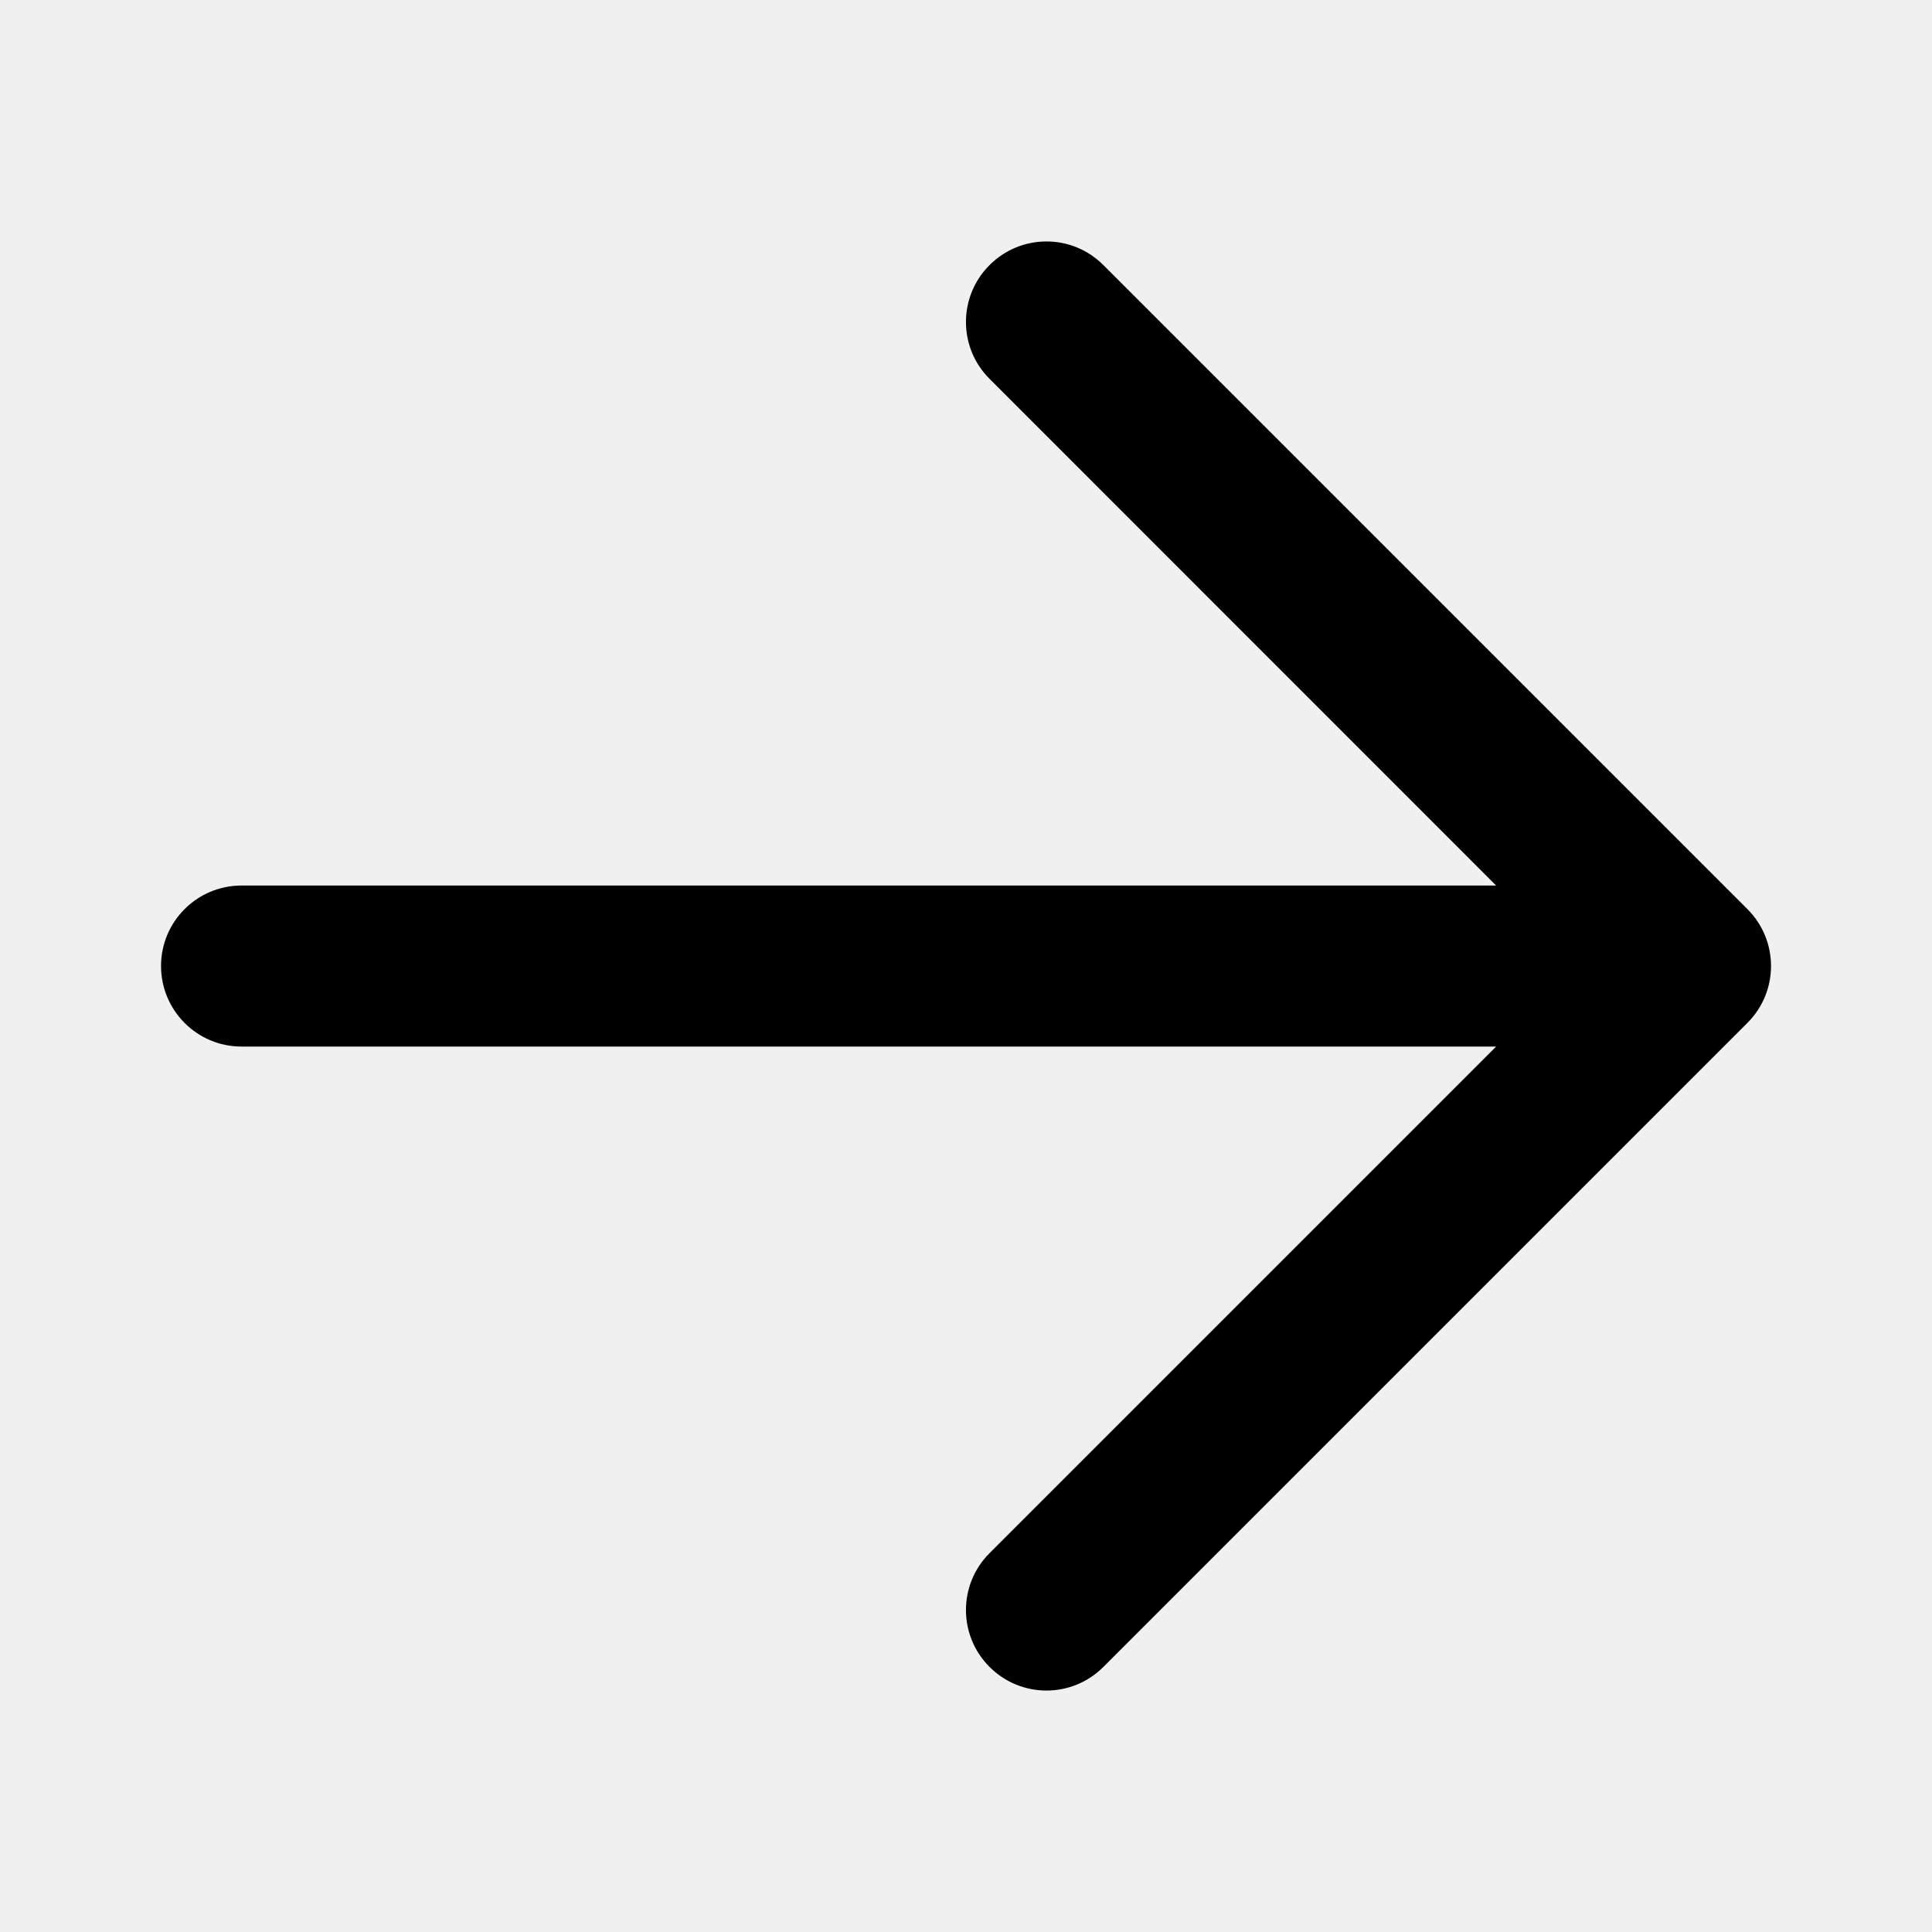
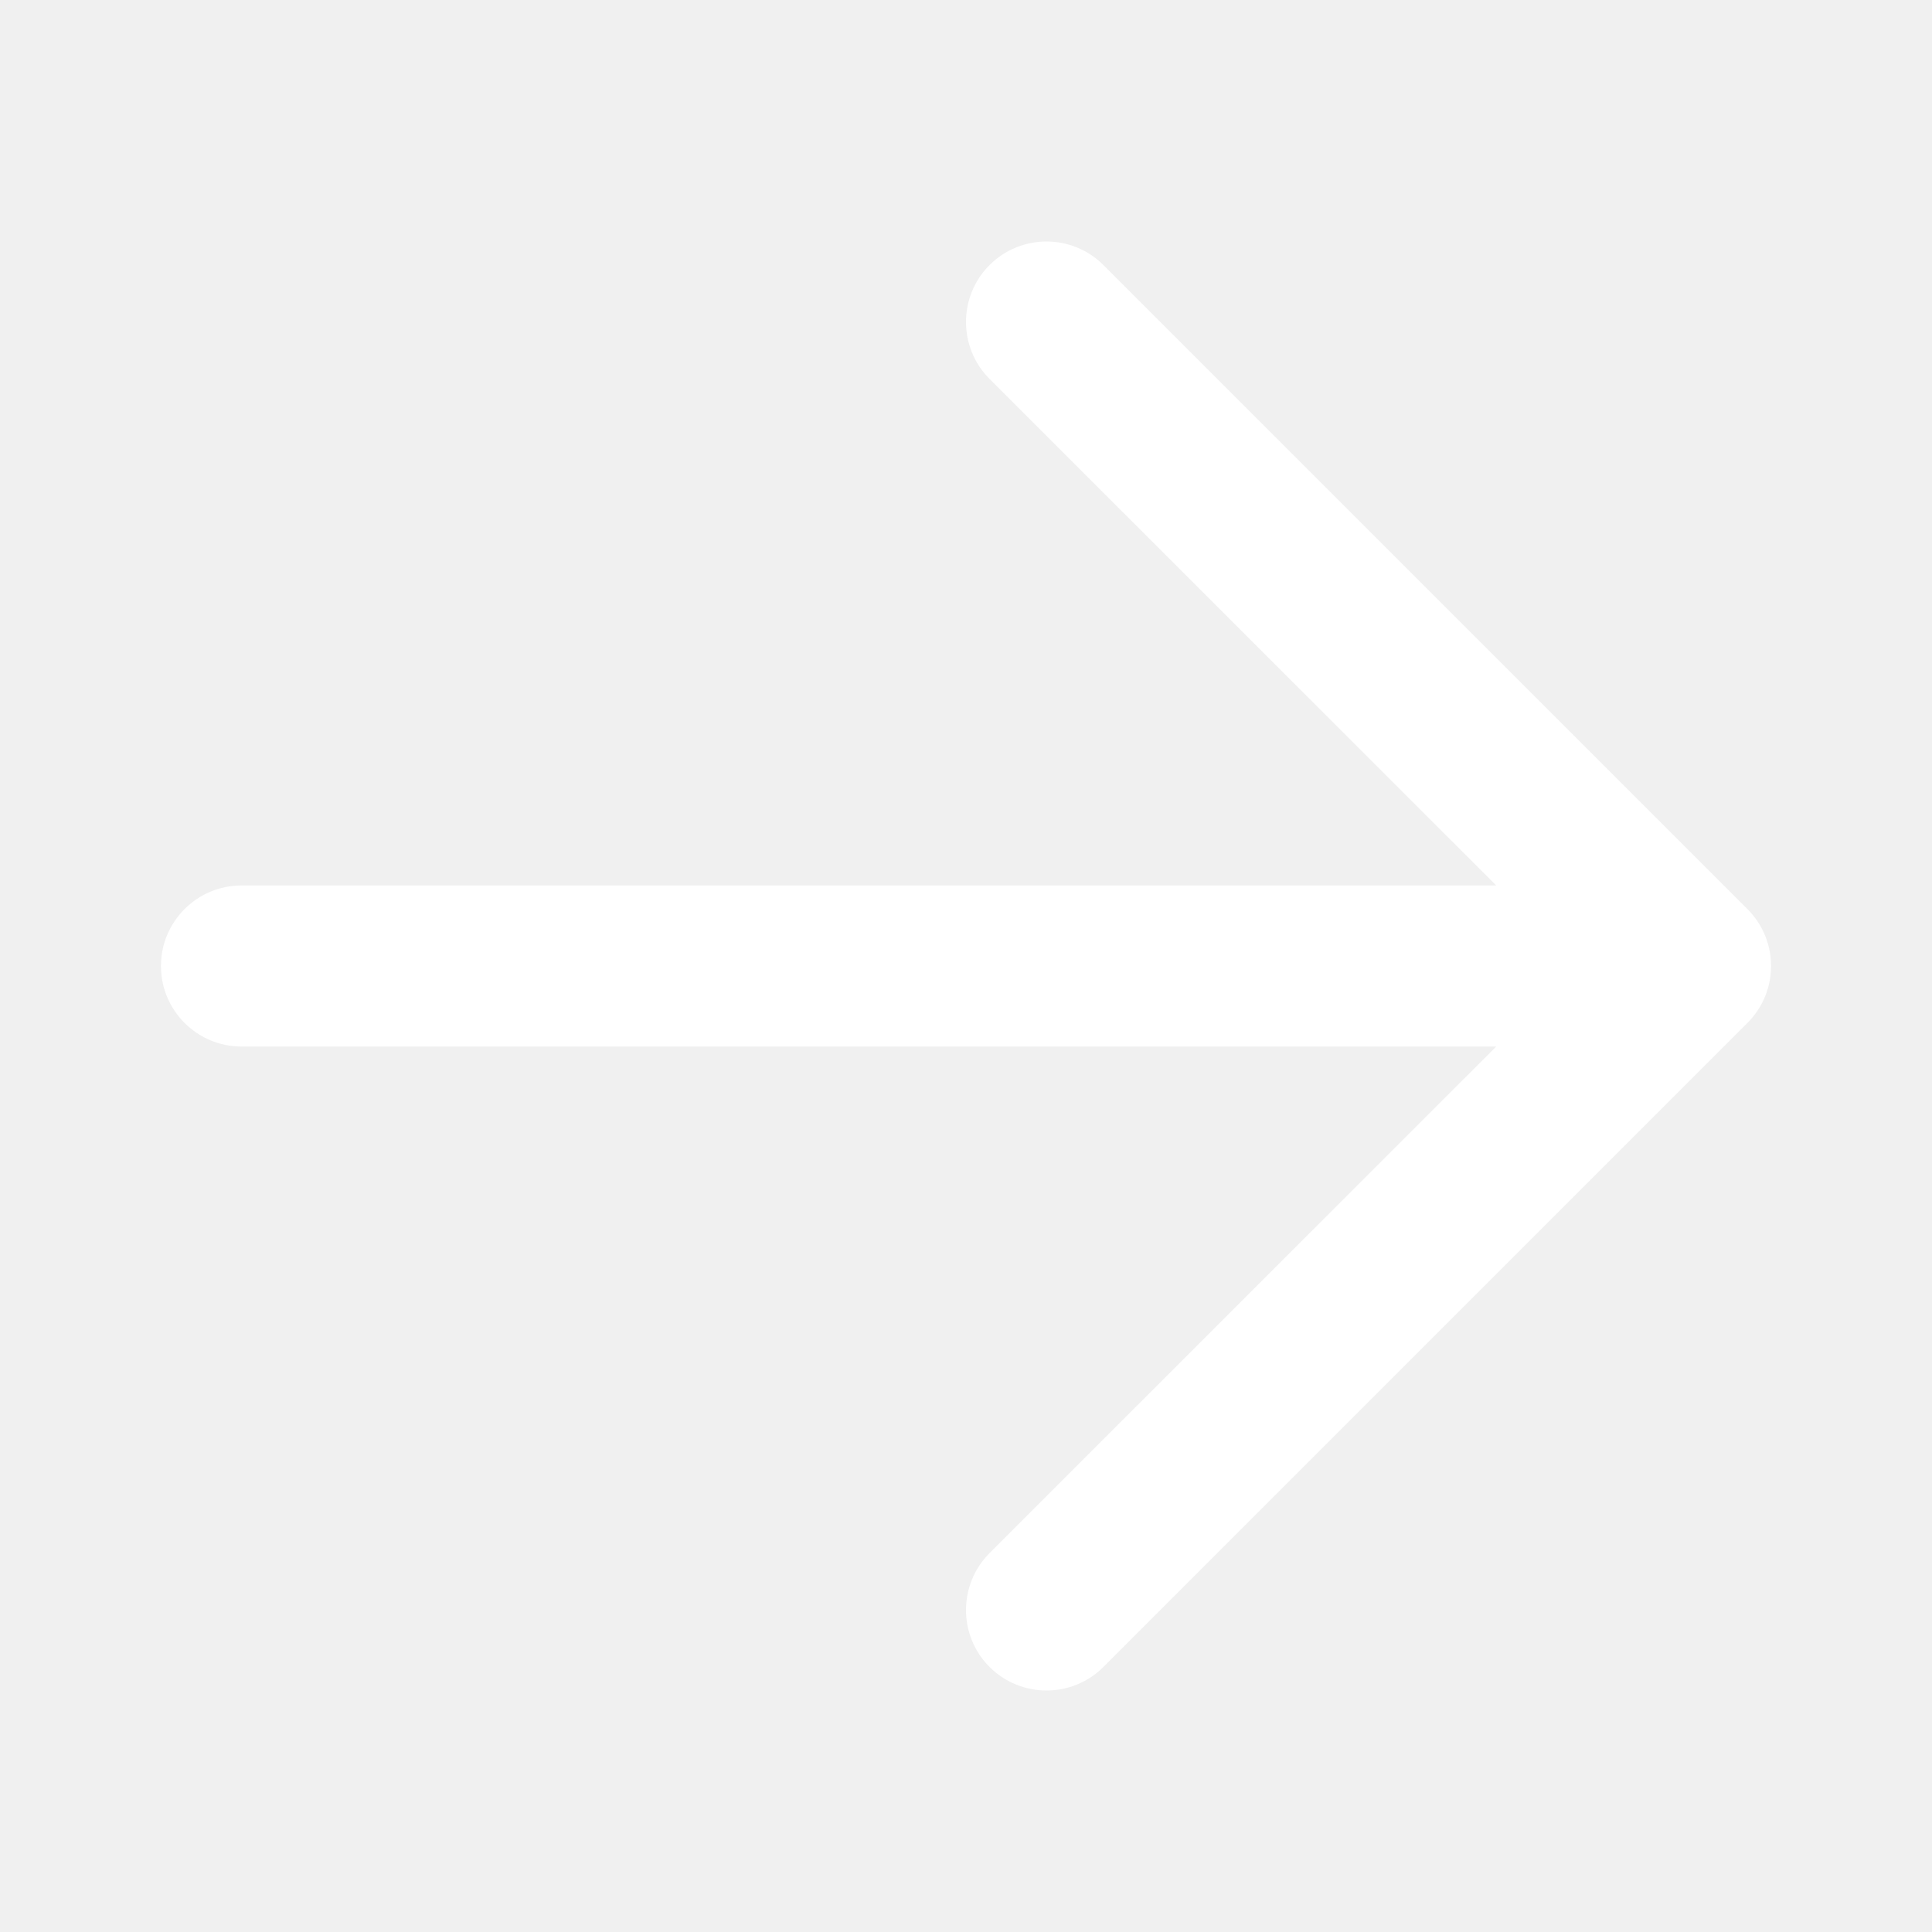
- <svg xmlns="http://www.w3.org/2000/svg" viewBox="0 0 20 20">
-   <path d="M10.244 2.744C9.918 3.069 9.918 3.597 10.244 3.922L15.488 9.167H2.5C2.04 9.167 1.667 9.54 1.667 10C1.667 10.46 2.04 10.834 2.5 10.834H15.488L10.244 16.078C9.918 16.403 9.918 16.931 10.244 17.256C10.569 17.582 11.097 17.582 11.422 17.256L18.089 10.589C18.415 10.264 18.415 9.736 18.089 9.411L11.422 2.744C11.097 2.418 10.569 2.418 10.244 2.744Z" />
+ <svg xmlns="http://www.w3.org/2000/svg" viewBox="0 0 16 16" fill="none">
+   <path d="M8.195 2.195C7.935 2.455 7.935 2.878 8.195 3.138L12.391 7.333H2C1.632 7.333 1.333 7.632 1.333 8C1.333 8.368 1.632 8.667 2 8.667H12.391L8.195 12.862C7.935 13.123 7.935 13.545 8.195 13.805C8.456 14.065 8.878 14.065 9.138 13.805L14.472 8.471C14.732 8.211 14.732 7.789 14.472 7.529L9.138 2.195C8.878 1.935 8.456 1.935 8.195 2.195Z" fill="white" />
</svg>
